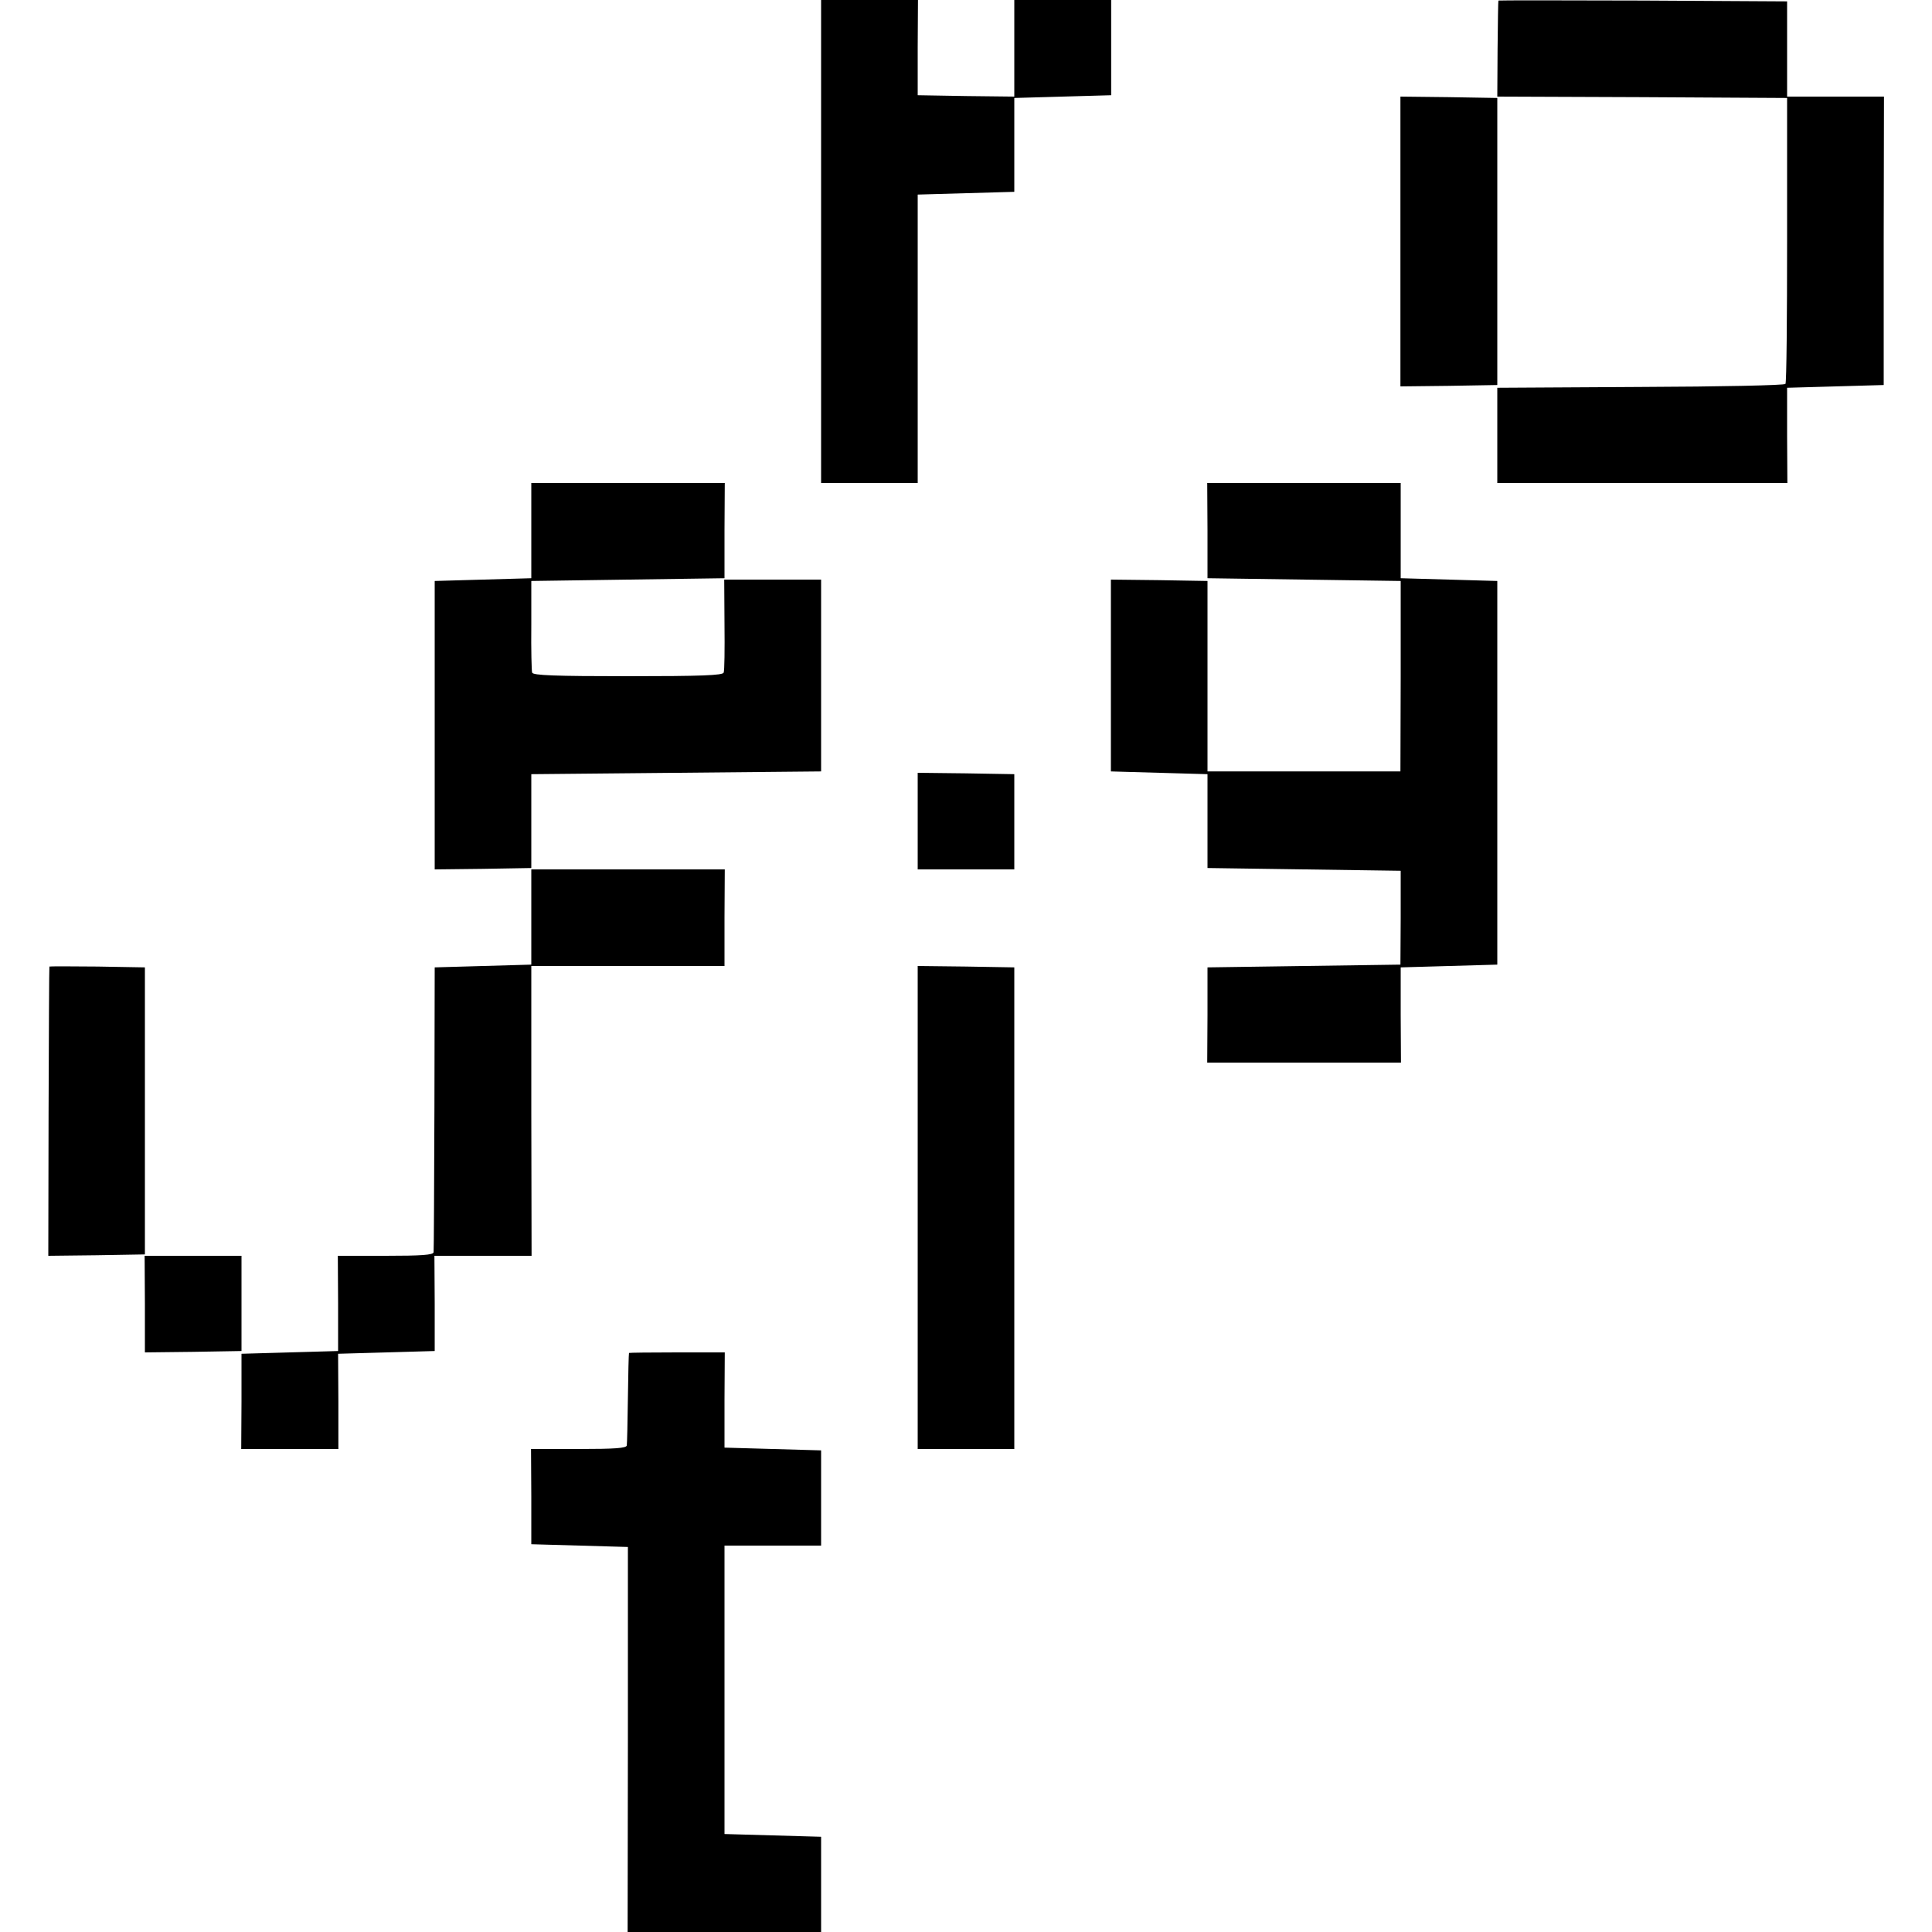
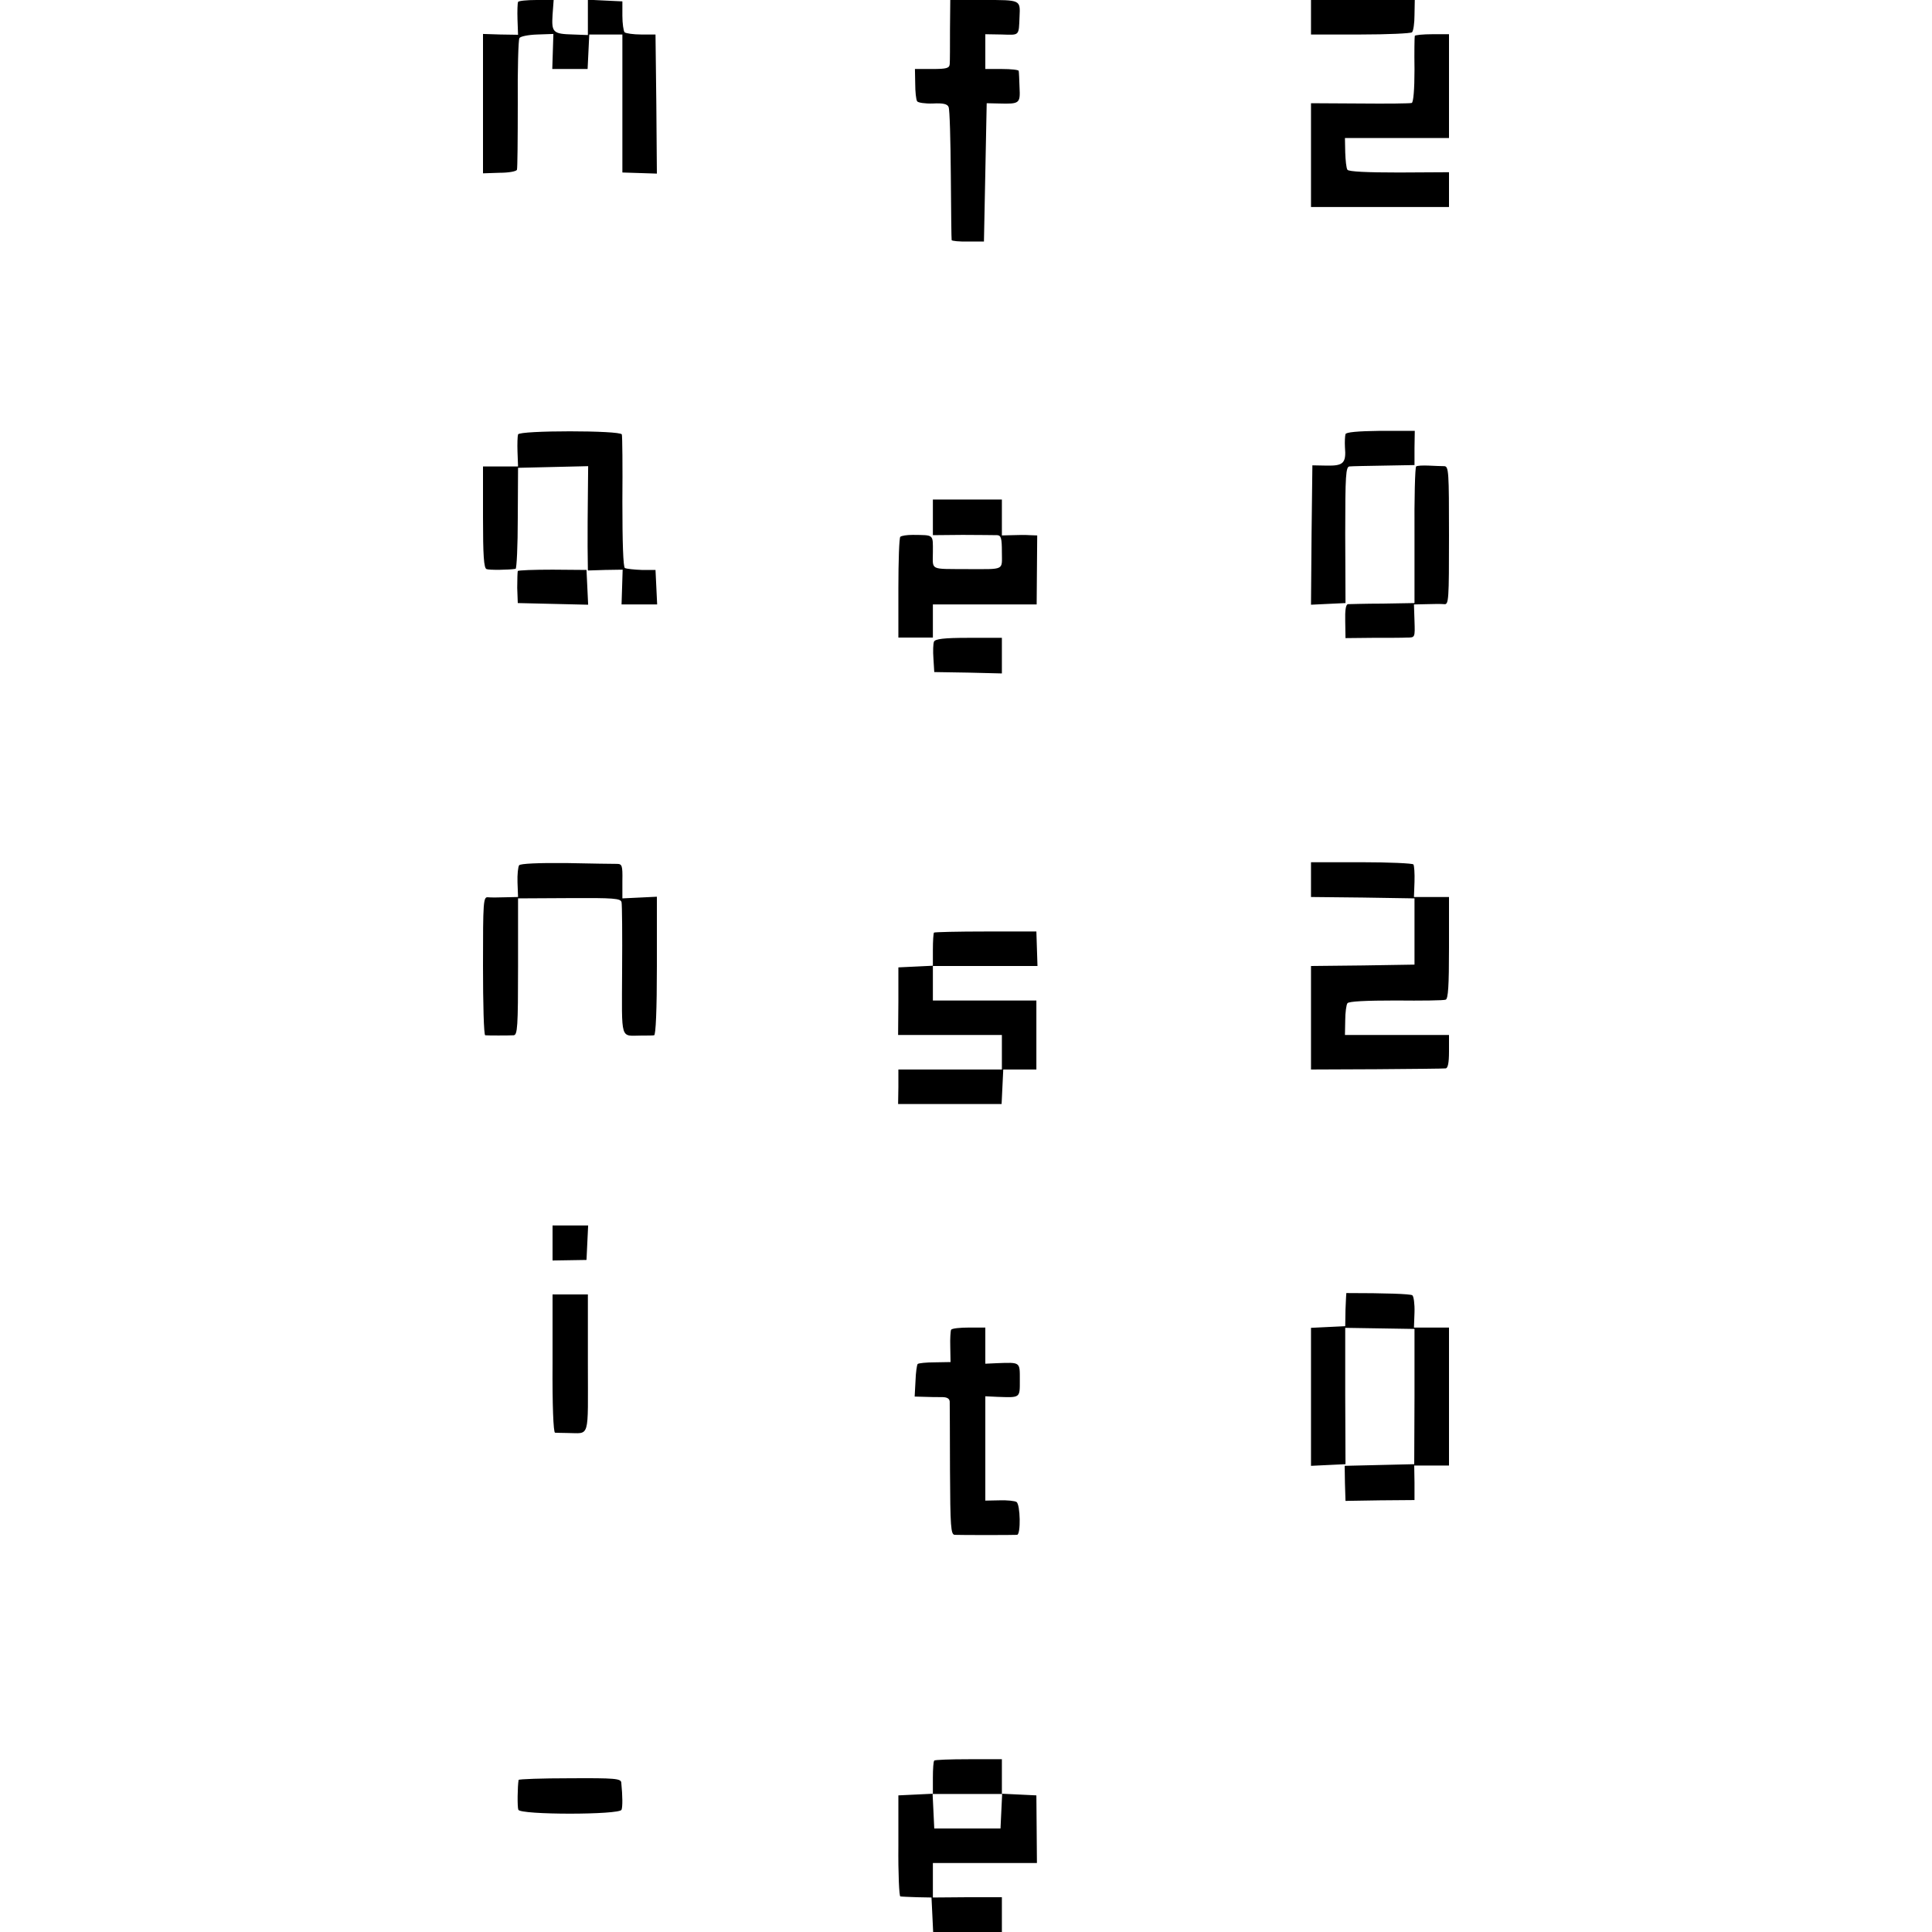
<svg xmlns="http://www.w3.org/2000/svg" version="1" width="933.333" height="933.333" viewBox="0 0 700 700">
-   <path d="M297.5 87.5V175h35V70.5L350 70l17.5-.5v-34L385 35l17.6-.5V0h-35.1v35l-17.5-.2-17.5-.3V17.2l.1-17.2h-35.1v87.5zM542.9.2c-.1.2-.2 8.1-.3 17.5l-.1 17.3 52.5.2 52.5.3v51.3c0 28.3-.2 51.8-.6 52.3-.3.5-23.3 1-52.5 1.1l-51.9.3V175h105.1l-.1-17.3v-17.2l17.5-.5 17.5-.5V87.2l.1-52.2h-35.1V.5L595.3.2c-28.8-.1-52.4-.1-52.4 0zM507.4 87.5V140l17.6-.2 17.5-.3v-104l-17.5-.3-17.6-.2v52.5zM192.5 192.2v17.3l-17.5.5-17.5.5V315l17.5-.2 17.5-.3v-34l52.5-.5 52.5-.5V210h-35.1l.1 16.2c.1 9 0 16.9-.3 17.5-.3 1-8.2 1.3-34.7 1.3-26.5 0-34.4-.3-34.7-1.3-.2-.6-.4-8.4-.3-17.2v-16l35-.5 35-.5v-17.3l.1-17.2h-70.1v17.2zM437.5 192.2v17.3l35 .5 35 .5V245l-.1 34.5h-69.9v-69l-17.5-.3-17.5-.2v69.5l17.5.5 17.5.5v34l35 .5 35 .5v17l-.1 17-34.9.5-35 .5v17.2l-.1 17.3h70.2l-.1-17.3v-17.2l17.5-.5 17.5-.5v-139L525 210l-17.5-.5V175h-70.1l.1 17.2zM332.5 297.5V315h35v-34.5l-17.5-.3-17.5-.2v17.5zM192.5 332.2v17.3l-17.5.5-17.5.5-.1 51c-.1 28-.2 51.6-.3 52.2-.1 1-4.3 1.3-17.4 1.3h-17.3l.1 17.2v17.3l-17.5.5-17.5.5v17.2l-.1 17.3h35.2v-17.3l-.1-17.2 17.5-.5 17.5-.5v-17.3l-.1-17.2h35.2l-.1-52.5V350h70v-17.5l.1-17.5h-70.1v17.2zM17.9 350.2c-.1.2-.2 23.8-.3 52.6l-.1 52.2 17.5-.2 17.5-.3v-104l-17.2-.3c-9.5-.1-17.4-.1-17.4 0zM332.5 437.5V525h35V350.5l-17.5-.3-17.5-.2v87.5zM52.5 472.5V490l17.5-.2 17.5-.3V455H52.4l.1 17.5zM227.9 490.2c-.1.2-.3 7.5-.4 16.3-.1 8.8-.3 16.6-.4 17.2-.1 1-4.3 1.3-17.4 1.3h-17.3l.1 17.2v17.3l17.5.5 17.5.5v69.7l-.1 69.8h70.1v-34.5L280 665l-17.5-.5V560h35v-34.5L280 525l-17.5-.5v-17.3l.1-17.2h-17.3c-9.5 0-17.4.1-17.4.2z" />
+   <path d="M187.7.7c-.2.5-.3 3.3-.2 6.4l.2 5.5-6.4-.1-6.3-.2v50.5l6-.2c3.3 0 6.1-.5 6.3-1.1.2-.5.3-11.3.3-23.8-.1-12.6.2-23.4.6-23.9.3-.6 3.2-1.2 6.5-1.3l5.8-.2-.2 6.4-.2 6.3h12.8l.3-6.2.3-6.3h12v50l6.3.2 6.2.2-.2-25.2-.3-25.2h-5.2c-2.8 0-5.5-.4-6-.8-.4-.5-.8-3.2-.8-6V.5l-6.3-.3-6.2-.3v12.8l-5.3-.2c-7.3-.2-7.9-.7-7.5-7.1l.4-5.4h-6.2c-3.5 0-6.5.3-6.7.7zM344.2 10.7c0 6 0 11.6-.1 12.5-.1 1.5-1.1 1.8-6.3 1.8h-6.3l.1 5.3c0 2.9.3 5.8.7 6.4.3.5 2.9.9 5.7.8 3.8-.2 5.3.2 5.7 1.3.4.8.7 11.9.8 24.6.1 12.7.2 23.3.3 23.6.1.3 2.8.6 6 .5h5.7l.5-25 .5-25.1 4.5.1c7.4.2 7.7 0 7.4-5.8-.1-2.9-.2-5.5-.3-6 0-.4-2.8-.7-6.1-.7h-6V12.4l6 .1c6.5.2 6.1.6 6.4-6.5.3-6.1.4-6-12.9-6h-12.2l-.1 10.7zM475 6.3v6.2h17.9c9.9 0 18.3-.4 18.7-.8.5-.5.9-3.3.9-6.3l.1-5.4H475v6.3zM512.6 13c-.1.3-.2 5.8-.1 12.2 0 7.2-.4 11.9-1 12.1-.5.2-9 .3-18.7.2l-17.8-.1V75h50V62.4l-18.1.1c-11.4 0-18.3-.3-18.7-1-.4-.5-.7-3.4-.8-6.3l-.1-5.2H525V12.4h-6.1c-3.3 0-6.2.3-6.3.6zM187.7 157.4c-.2.6-.3 3.5-.2 6.3l.2 5.3H175v18.4c0 13.8.3 18.5 1.3 18.8 1 .4 8.1.3 10.5-.1.4 0 .8-8.3.8-18.4l.1-18.2 12.7-.3 12.7-.3-.1 10.3c-.1 5.7-.1 14.2-.1 18.9l.1 8.6 6.3-.2 6.3-.1-.2 6.3-.2 6.3h12.9l-.3-6.3-.3-6.2h-5c-2.8-.1-5.5-.4-6.1-.7-.6-.4-.9-9.1-.9-24 .1-12.8 0-23.8-.2-24.4-.5-1.5-37.1-1.5-37.6 0zM487.5 157.3c-.2.7-.3 2.8-.2 4.7.5 5.8-.6 6.8-6.5 6.7l-5.3-.1-.3 25.3-.2 25.2 6.2-.3 6.3-.3-.1-24.8c0-21.6.2-24.7 1.6-24.7.8-.1 6.5-.2 12.5-.3l11-.2v-6.2l.1-6.2h-12.4c-8.4.1-12.5.5-12.7 1.2zM513.1 169c-.4.3-.7 11.5-.6 25v24.5l-11.5.2c-6.3 0-12 .2-12.6.2-.8.1-1.1 2.2-1 6.2l.1 6.1 9.8-.1c5.3 0 11 0 12.5-.1 2.9 0 2.9 0 2.7-6l-.2-6 4.6-.1c2.5-.1 5.4-.1 6.4 0 1.6.2 1.7-1.6 1.7-24.8s-.1-25.1-1.7-25.2c-1 0-3.5-.1-5.6-.2-2.2-.1-4.2 0-4.6.3zM338 187.4v6.5l10.8-.1c5.9 0 11.5.1 12.5.1 1.4.1 1.7 1.1 1.7 6.1 0 6.8 1.3 6.2-12.5 6.2-13.9-.1-12.5.6-12.5-6.2 0-6.5.5-6.1-7.3-6.2-2.1 0-4.1.3-4.5.7-.4.3-.7 8.7-.7 18.6V231H338v-12h37.6l.1-12.5.1-12.5-2.7-.1c-1.4-.1-4.3-.1-6.3 0l-3.8.1v-13h-25v6.4z" />
+   <path d="M187.6 206.9c-.1.3-.2 3.1-.2 6.1l.2 5.5 12.7.3 12.8.3-.3-6.3-.3-6.3-12.3-.1c-6.7 0-12.4.2-12.6.5zM338.4 232.5c-.3.7-.4 3.4-.2 6.1l.3 4.9 12.3.2 12.2.3v-12.9h-12.1c-8.9 0-12.1.4-12.5 1.4zM188.1 313.5c-.4.5-.7 3.4-.6 6.2l.2 5.3-4.6.1c-2.5.1-5.4.1-6.3 0-1.7-.2-1.8 1.6-1.8 24.8 0 13.8.3 25.1.8 25.2 1 .1 8.4.1 10.3 0 1.4-.1 1.6-3 1.6-24.9v-24.7l18.5-.1c16.3-.1 18.7.1 19 1.5.2.9.3 12.1.2 24.8-.1 26-.8 23.5 7.1 23.5 1.9 0 4 0 4.5-.1.6-.1 1-9.2 1-25.1v-25.1l-6.2.3-6.3.3v-6.3c.1-5.6-.1-6.2-2-6.2-1.1 0-9.4-.1-18.3-.3-10-.1-16.7.2-17.1.8zM475 318.7v6.3l18.8.2 18.7.3v24l-18.7.3-18.8.2v37.5l23.8-.1c13-.1 24.3-.2 25-.3.8-.1 1.2-2 1.2-6.1v-6h-37.7l.1-5.3c0-2.8.4-5.7.8-6.2.4-.7 6.8-1 17.5-1 9.2.1 17.4 0 18.1-.3.9-.3 1.2-5 1.2-18.8V325h-12.7l.2-5.5c.1-3-.1-5.9-.4-6.3-.3-.4-8.8-.8-18.8-.8H475v6.3zM338.4 337.9c-.2.2-.4 3-.4 6.2v5.8l-6.2.3-6.3.3v12.2l-.1 12.3H363v12.5h-37.5v6.3l-.1 6.2h37.5l.3-6.3.3-6.2h12v-25H338V350h37.9l-.2-6.2-.2-6.3h-18.3c-10.1 0-18.5.2-18.8.4zM200.2 450.3v6.4l6.2-.1 6.1-.1.3-6.3.3-6.2h-12.9v6.3zM487.8 468.5s-.2 2.7-.3 6l-.1 6-6.2.3-6.2.3v50l6.2-.3 6.3-.3-.1-24.7v-24.7l12.6.2 12.5.2V506l-.1 24.5-12.6.3-12.6.3.1 6.3.2 6.4 12.5-.2 12.5-.1v-6.3l-.1-6.2H525v-50h-12.7l.2-5.5c.1-3.1-.3-5.9-.8-6.2-.8-.5-9.7-.8-23.9-.8zM200.2 494c-.1 15 .3 25 .9 25.1.5 0 2.5.1 4.4.1 8.4 0 7.5 2.9 7.5-25.2v-25h-12.8v25zM344.6 481.8c-.2.4-.4 3.2-.3 6.2l.1 5.5-5.7.1c-3.1 0-5.9.3-6.2.6-.3.3-.7 3.1-.8 6.2l-.3 5.6 3.6.1c1.9.1 4.7.1 6.3.1 1.8 0 2.7.5 2.8 1.6 0 .9.1 12.2.1 24.9.1 20.5.3 23.3 1.7 23.4 1.9.1 21.2.1 22.6 0 1.4-.1 1.2-11-.2-11.9-.6-.4-3.4-.7-6.2-.6l-5.1.1v-37.8l4.3.2c8.5.3 8.2.5 8.2-6.1s.3-6.4-8.2-6.1l-4.3.2V481h-5.9c-3.3 0-6.2.3-6.5.8zM338.5 637.9c-.3.2-.5 3-.5 6.2v5.8l-6.2.3-6.3.3v18.2c-.1 10.1.3 18.4.7 18.4.4.1 3.2.2 6.1.3l5.2.1.3 6.2.3 6.3H363v-12.6h-12.5l-12.5.1V675h37.7l-.1-12.3-.1-12.2-6.2-.3-6.3-.3v-12.5h-12c-6.7 0-12.3.2-12.5.5zm24.3 18.3l-.3 6.3h-24l-.3-6.3-.3-6.2h25.2l-.3 6.2zM187.9 644.9c-.4 2.3-.5 9.8-.1 10.8.6 1.9 36.8 1.9 37.4 0 .4-1.1.4-4.8-.1-9.8-.1-1.5-2.2-1.7-18.6-1.6-10.2 0-18.5.3-18.6.6z" />
</svg>
